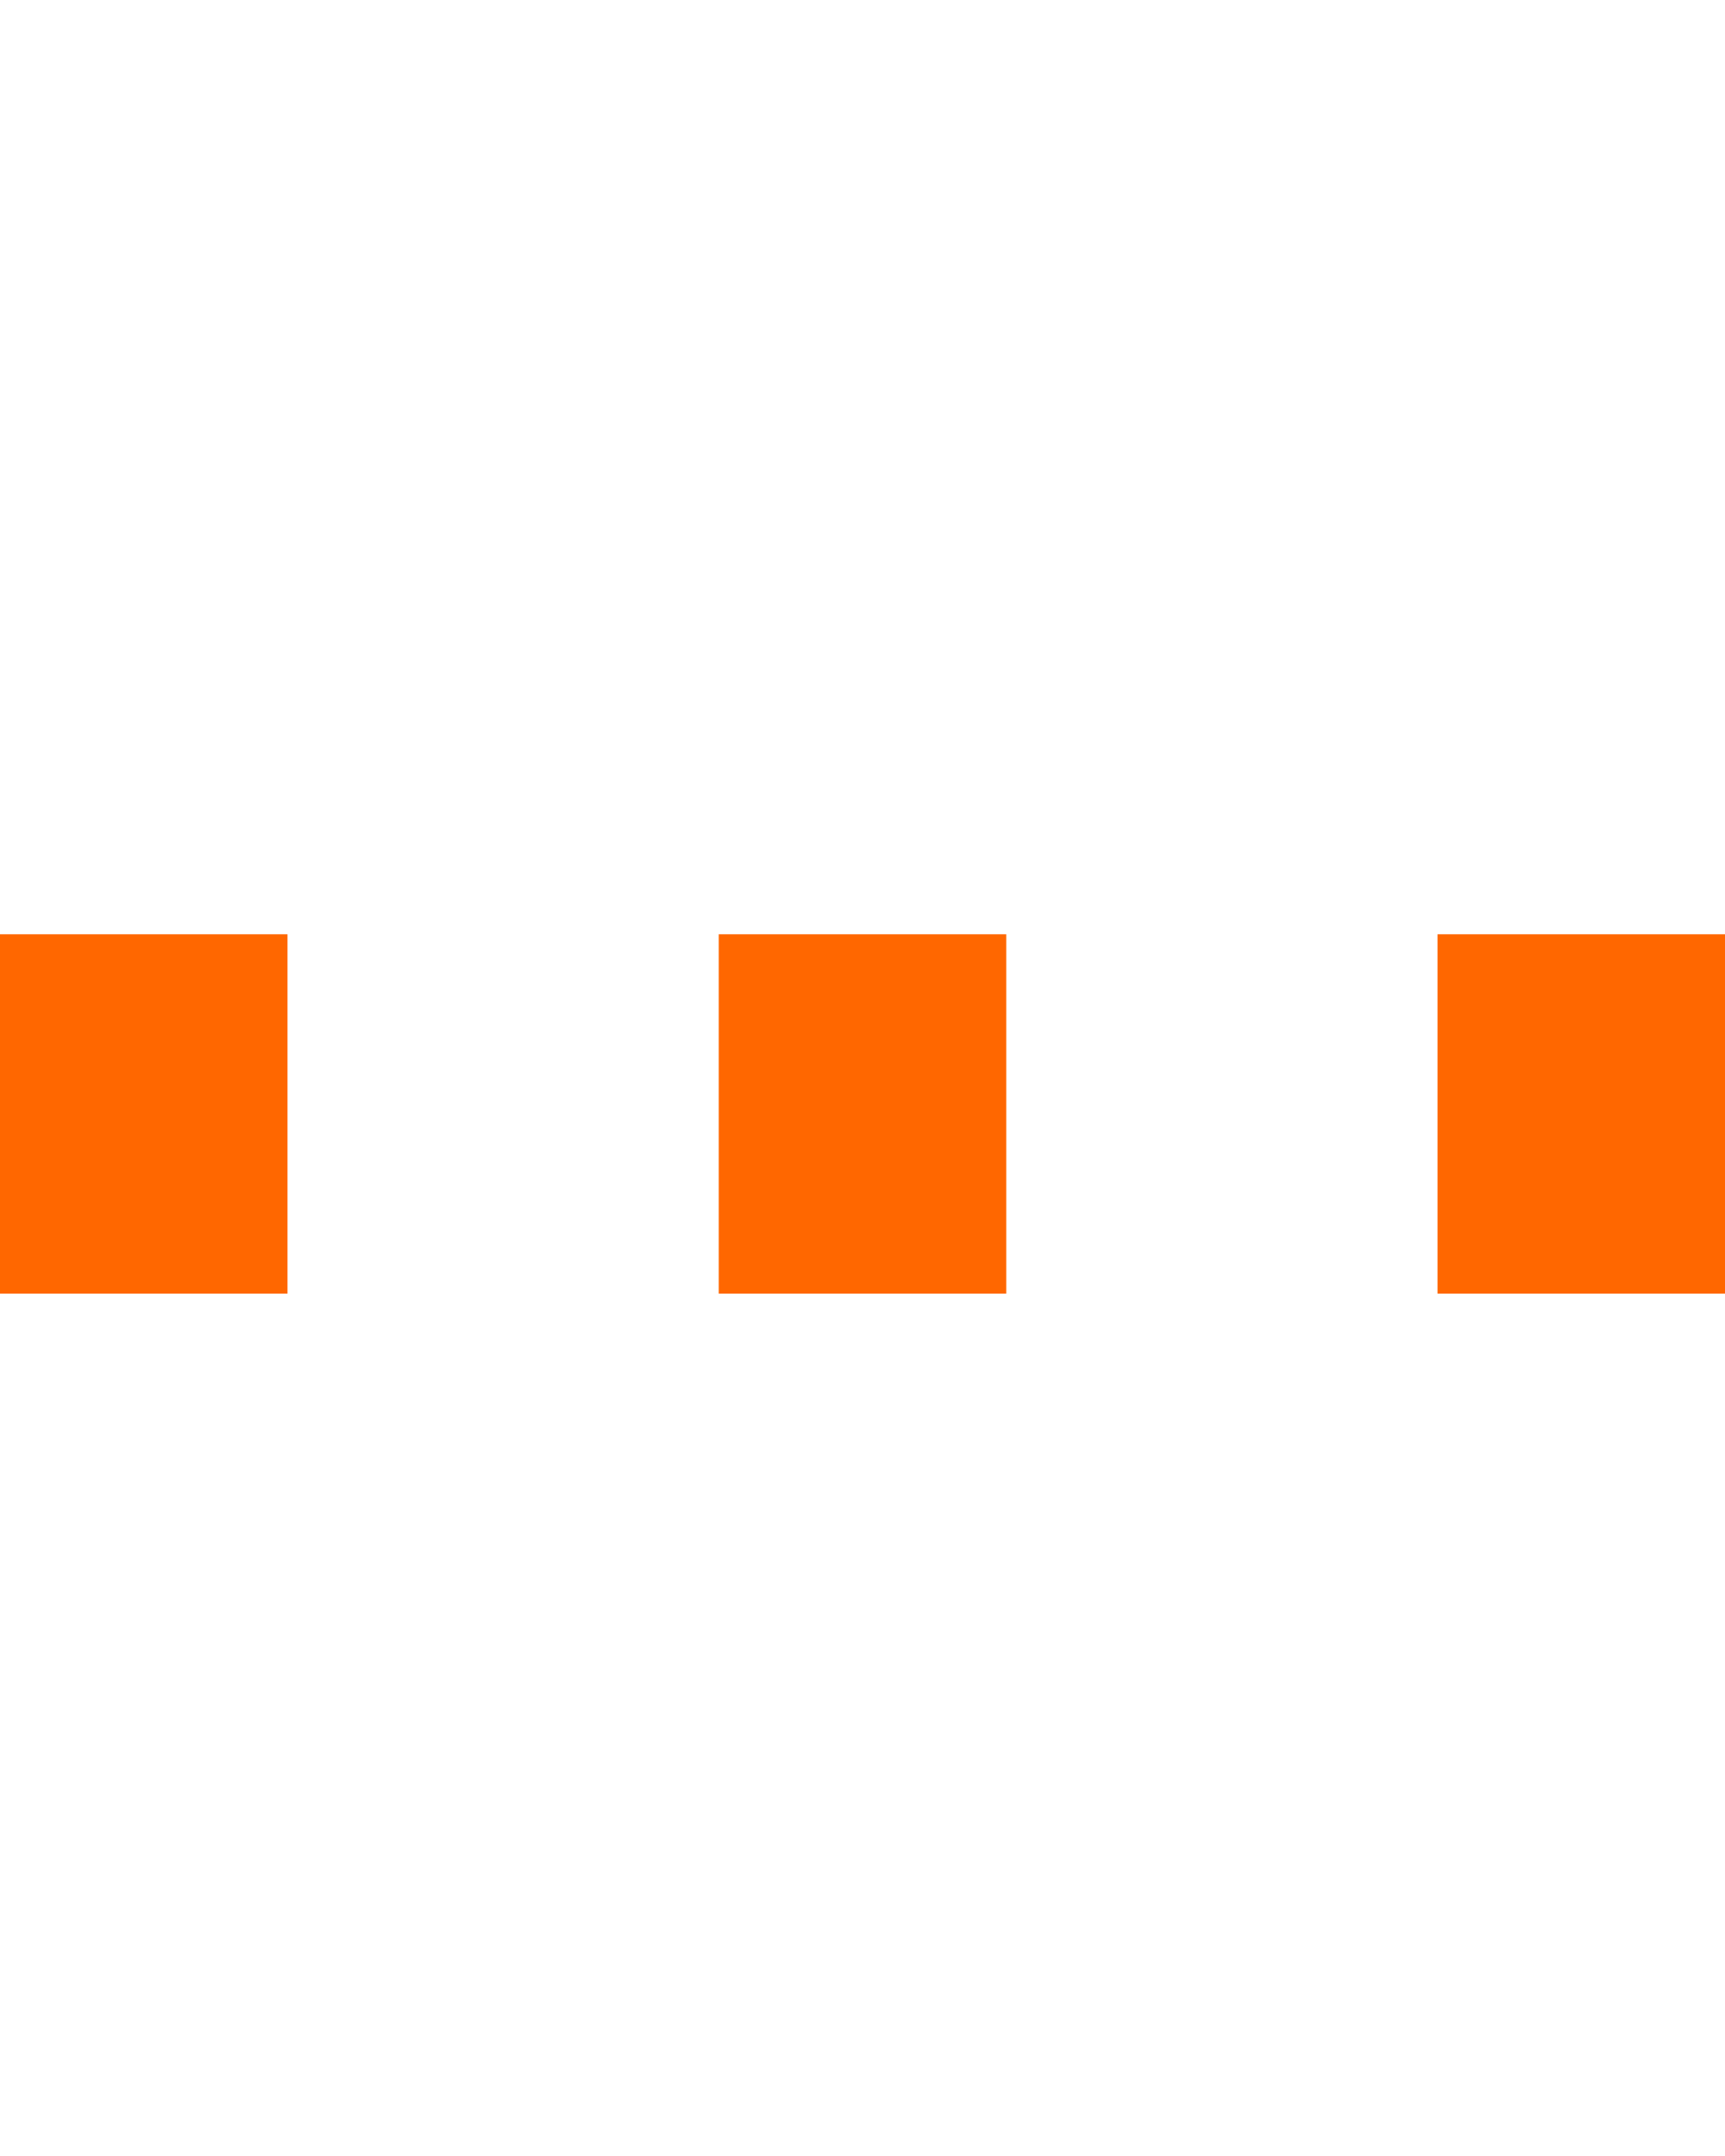
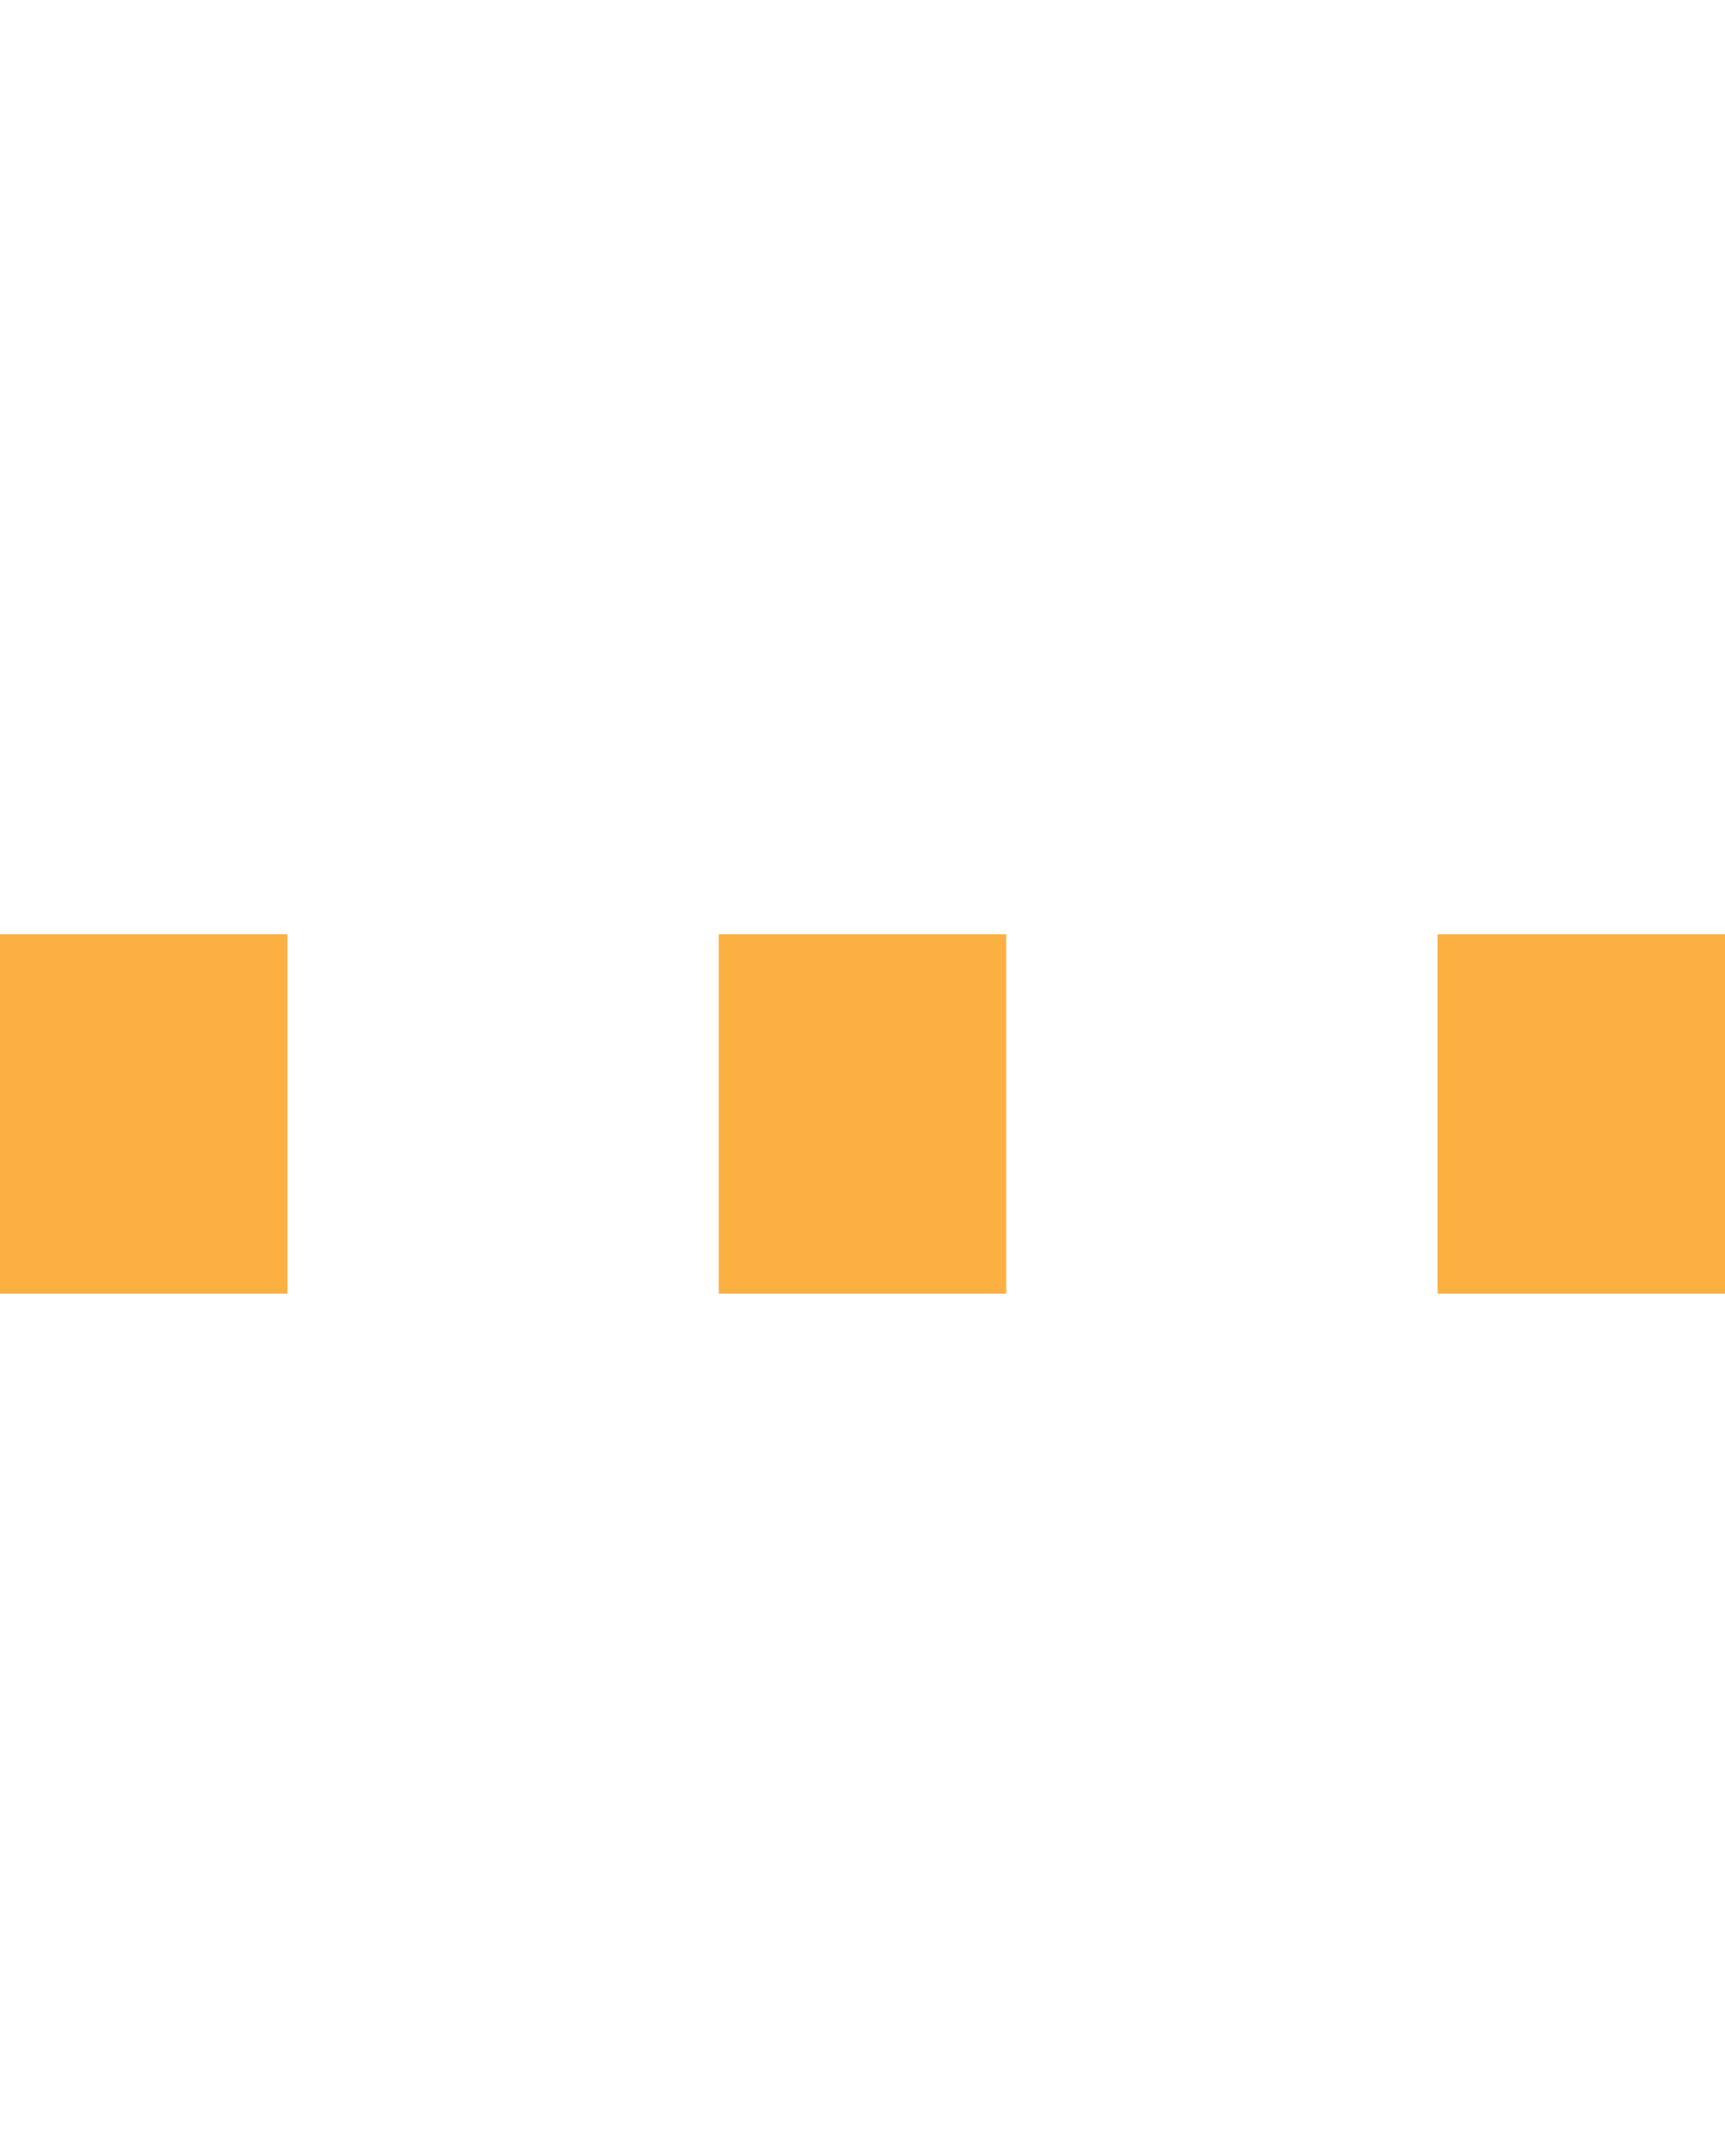
<svg xmlns="http://www.w3.org/2000/svg" version="1.1" id="Layer_1" x="0px" y="0px" width="100%" height="100%" viewBox="0 0 24 30" style="enable-background:new 0 0 50 50;" xml:space="preserve">
-   <rect x="0" y="13" width="4" height="5" fill="#FF6700">
+   <rect x="0" y="13" width="4" height="5" fill="#fbb041">
    <animate attributeName="height" attributeType="XML" values="5;21;5" begin="0s" dur="0.6s" repeatCount="indefinite" />
    <animate attributeName="y" attributeType="XML" values="13; 5; 13" begin="0s" dur="0.6s" repeatCount="indefinite" />
  </rect>
-   <rect x="10" y="13" width="4" height="5" fill="#FF6700">
+   <rect x="10" y="13" width="4" height="5" fill="#fbb041">
    <animate attributeName="height" attributeType="XML" values="5;21;5" begin="0.15s" dur="0.6s" repeatCount="indefinite" />
    <animate attributeName="y" attributeType="XML" values="13; 5; 13" begin="0.15s" dur="0.6s" repeatCount="indefinite" />
  </rect>
-   <rect x="20" y="13" width="4" height="5" fill="#FF6700">
+   <rect x="20" y="13" width="4" height="5" fill="#fbb041">
    <animate attributeName="height" attributeType="XML" values="5;21;5" begin="0.3s" dur="0.6s" repeatCount="indefinite" />
    <animate attributeName="y" attributeType="XML" values="13; 5; 13" begin="0.3s" dur="0.6s" repeatCount="indefinite" />
  </rect>
</svg>
